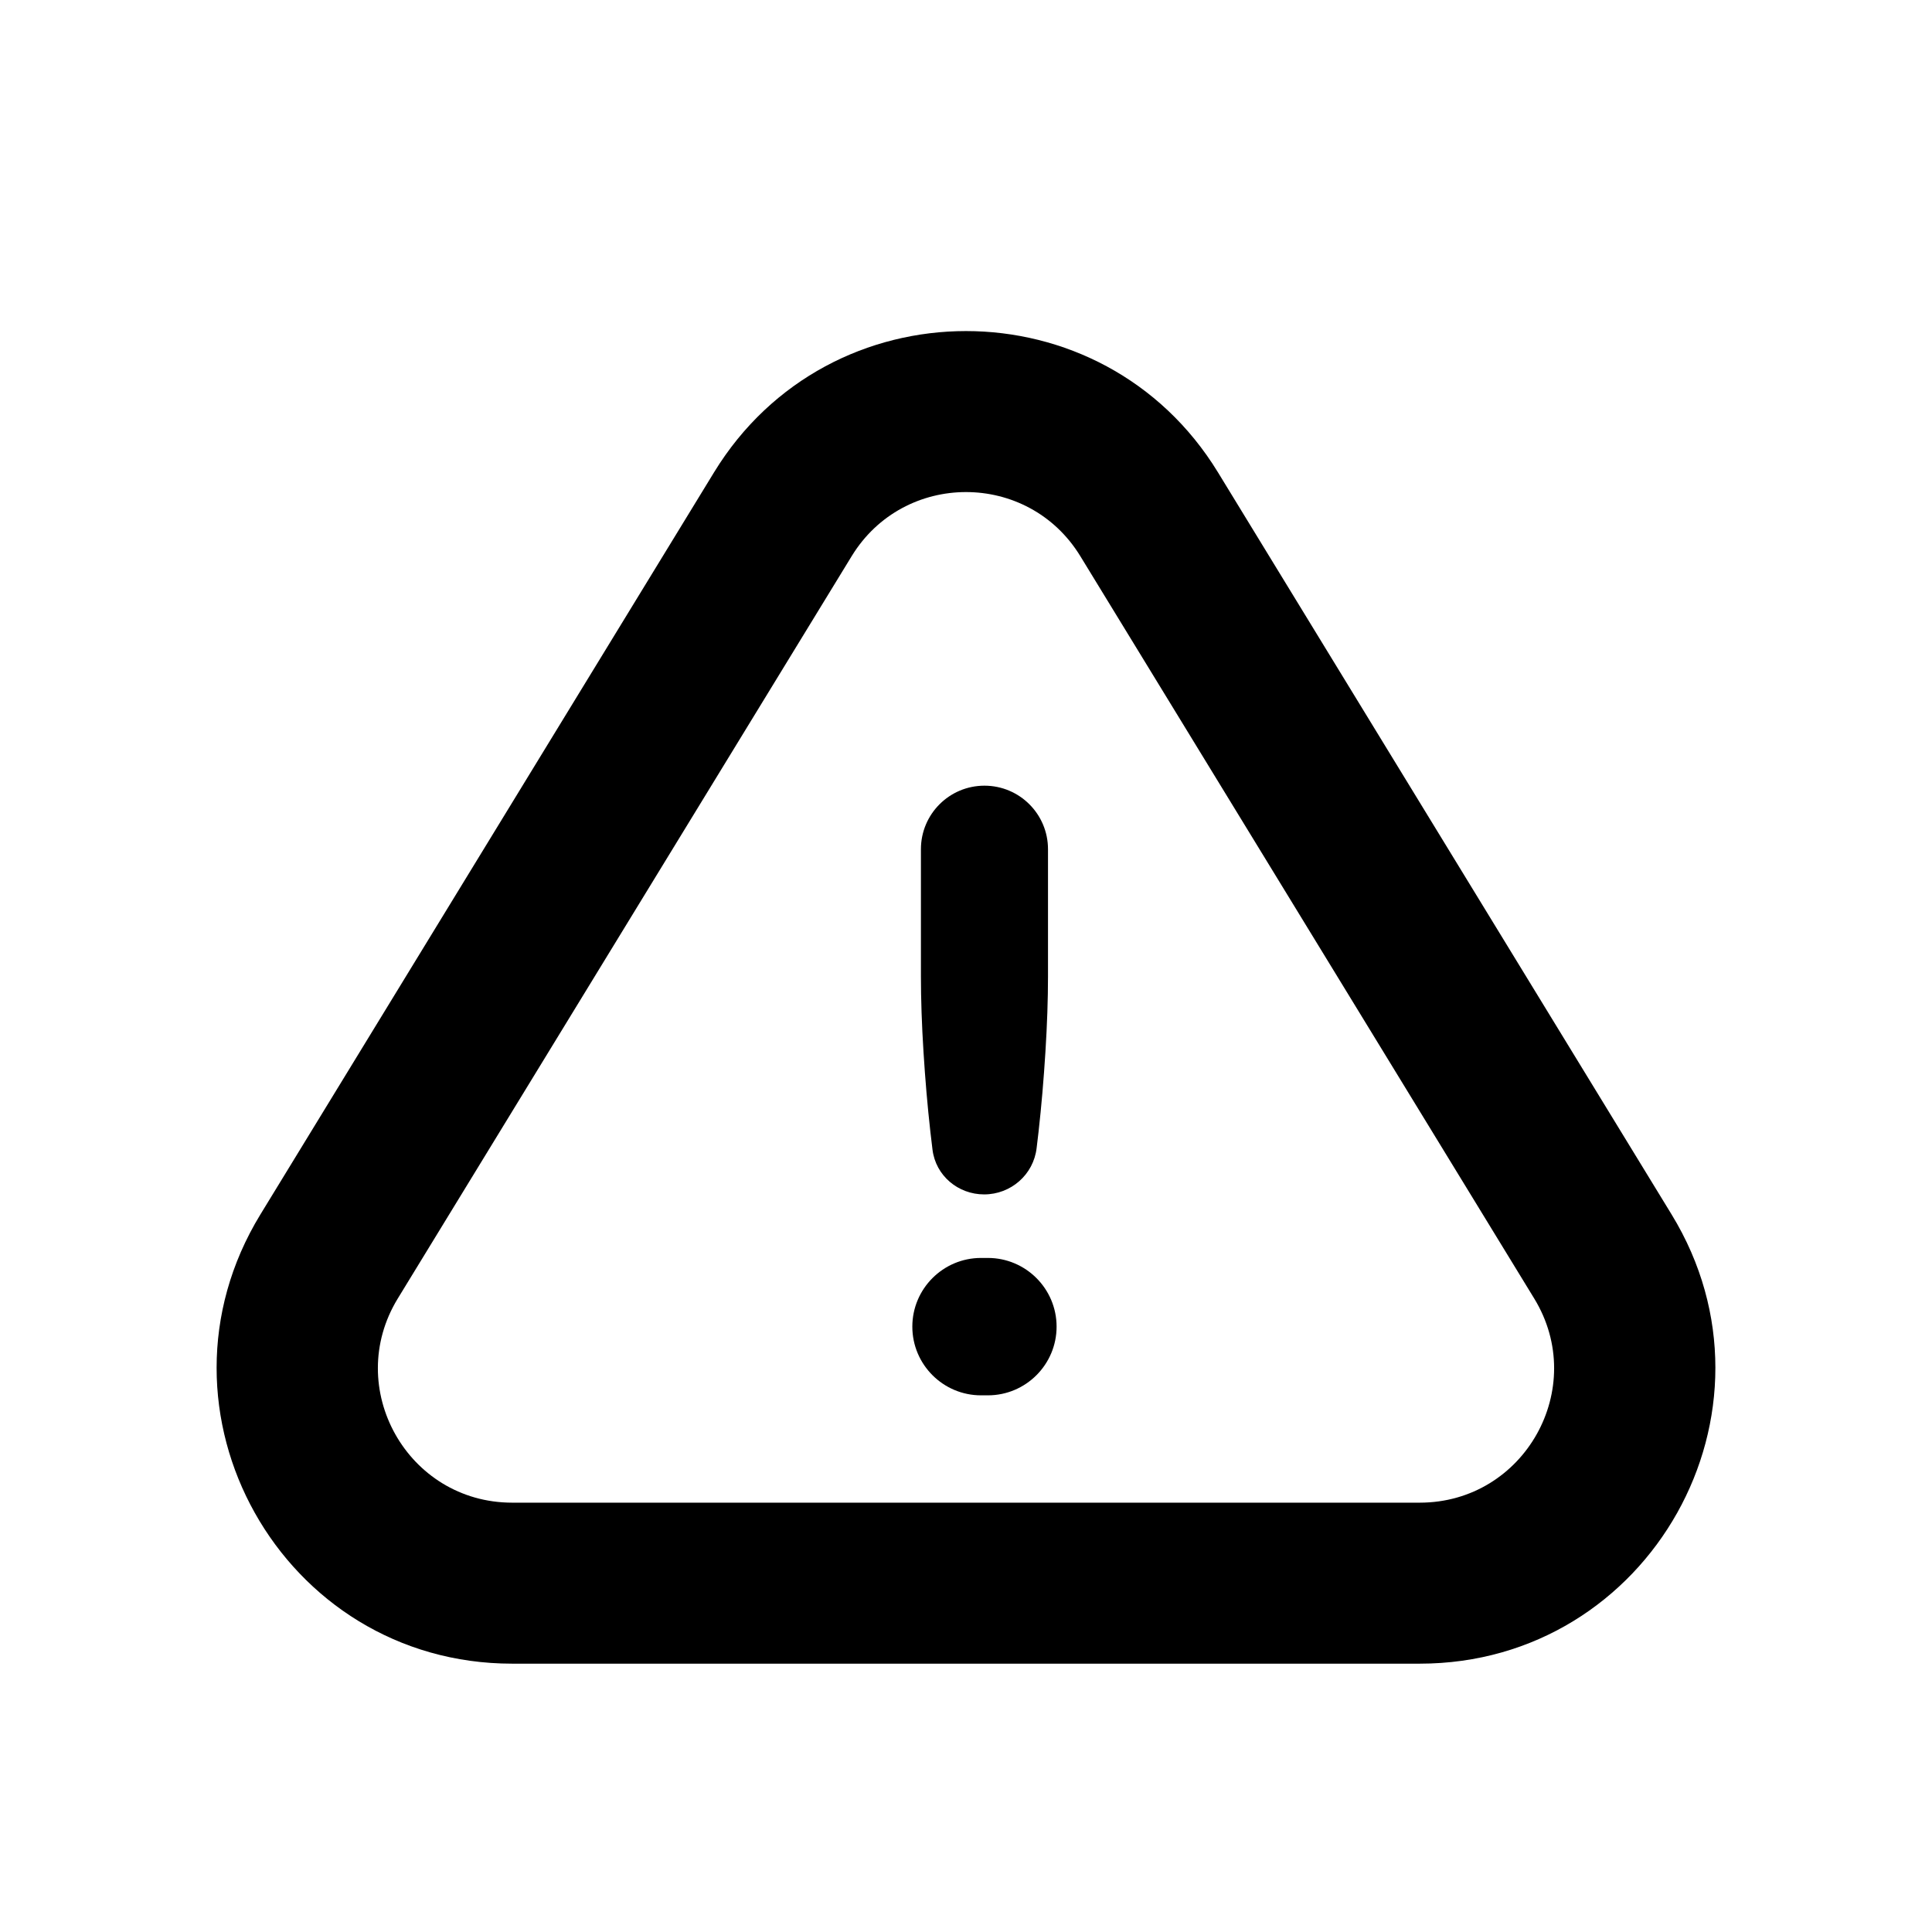
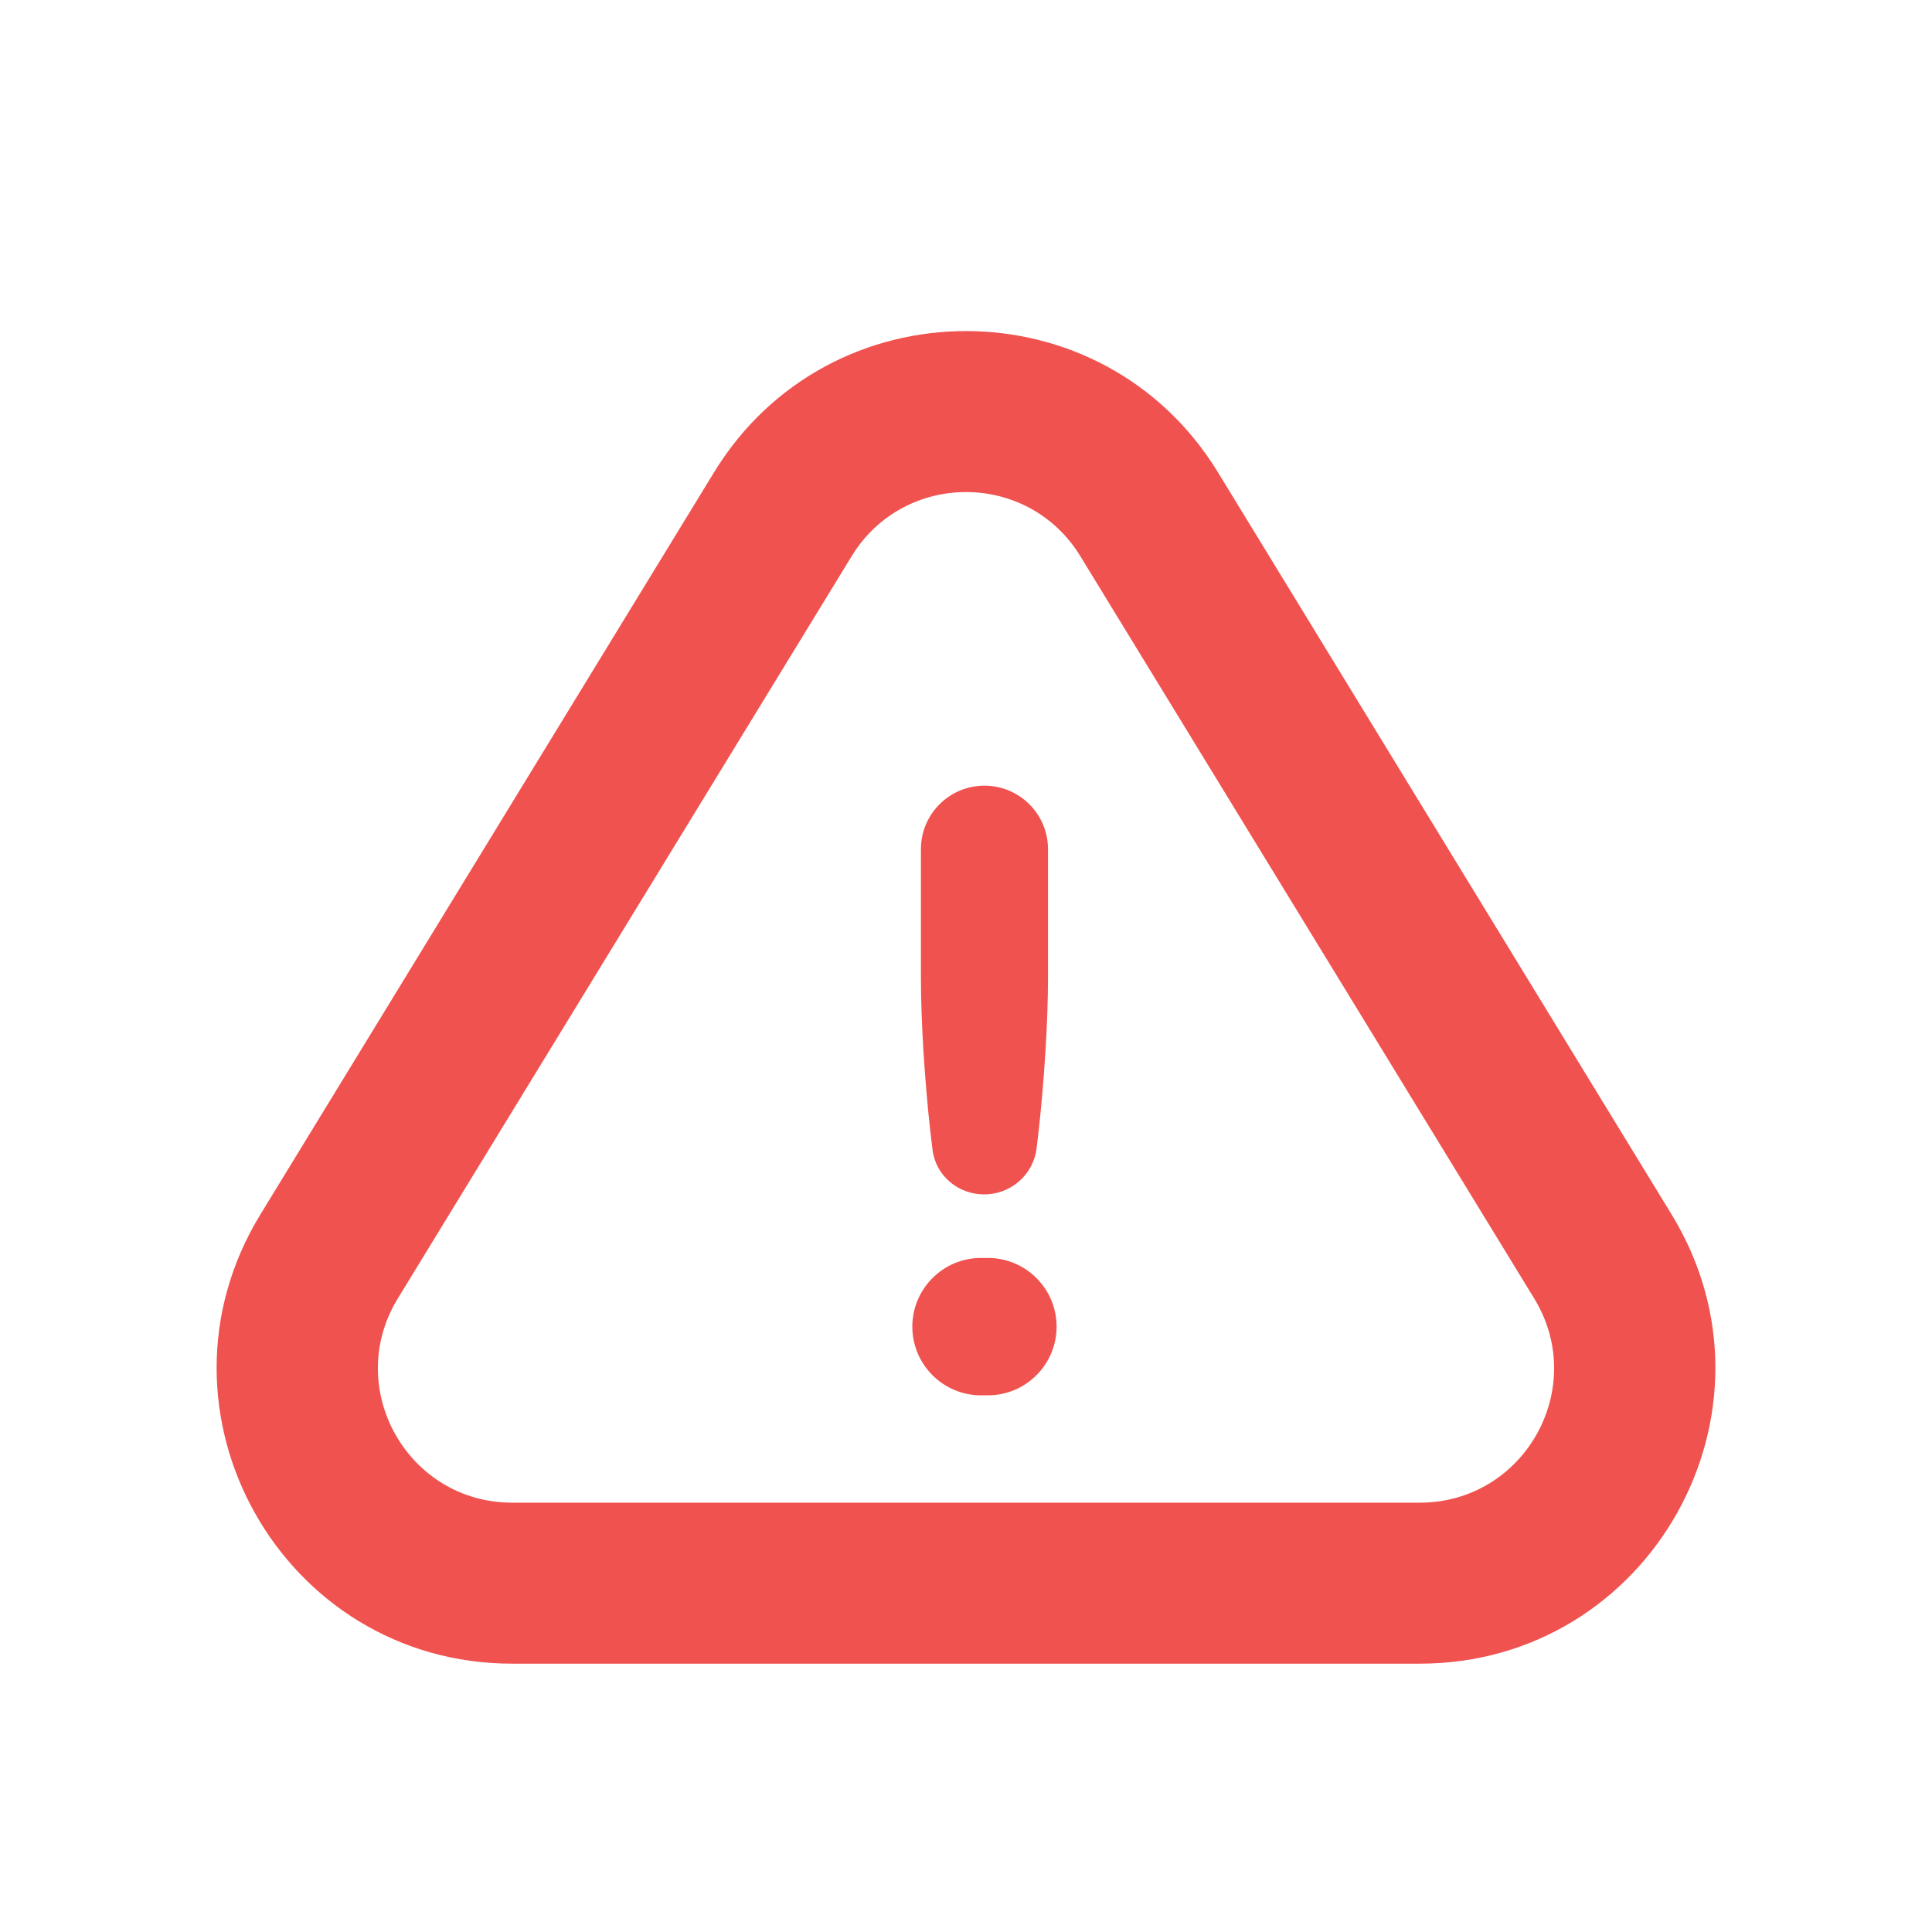
- <svg xmlns="http://www.w3.org/2000/svg" width="18" height="18" viewBox="0 0 18 18" fill="none">
-   <path d="M6.653 4.4C7.726 2.646 10.274 2.646 11.347 4.4L15.574 11.315C16.694 13.148 15.375 15.5 13.227 15.5H4.772C2.625 15.5 1.306 13.148 2.426 11.315L6.653 4.4ZM10.066 5.183C9.579 4.385 8.421 4.385 7.934 5.183L3.706 12.098C3.197 12.931 3.796 14 4.772 14H13.227C14.204 14 14.803 12.931 14.294 12.098L10.066 5.183Z" fill="currentColor" />
-   <path d="M9.169 11.128C8.926 11.128 8.718 10.953 8.688 10.712C8.681 10.658 8.675 10.602 8.668 10.544C8.641 10.304 8.62 10.056 8.604 9.8C8.588 9.544 8.58 9.309 8.58 9.096V7.912C8.58 7.585 8.845 7.32 9.172 7.32C9.499 7.32 9.764 7.585 9.764 7.912V9.096C9.764 9.309 9.756 9.544 9.74 9.8C9.724 10.056 9.703 10.304 9.676 10.544C9.67 10.597 9.664 10.647 9.658 10.696C9.629 10.944 9.418 11.128 9.169 11.128ZM9.14 13C8.787 13 8.5 12.713 8.5 12.36C8.5 12.007 8.787 11.72 9.14 11.72H9.204C9.557 11.72 9.844 12.007 9.844 12.36C9.844 12.713 9.557 13 9.204 13H9.14Z" fill="currentColor" />
+ <svg xmlns="http://www.w3.org/2000/svg" width="18" height="18" viewBox="0 0 18 18" fill="#f0524f">
+   <path d="M6.653 4.4C7.726 2.646 10.274 2.646 11.347 4.4L15.574 11.315C16.694 13.148 15.375 15.5 13.227 15.5H4.772C2.625 15.5 1.306 13.148 2.426 11.315L6.653 4.4ZM10.066 5.183C9.579 4.385 8.421 4.385 7.934 5.183L3.706 12.098C3.197 12.931 3.796 14 4.772 14H13.227C14.204 14 14.803 12.931 14.294 12.098L10.066 5.183Z" fill="#f0524f" />
+   <path d="M9.169 11.128C8.926 11.128 8.718 10.953 8.688 10.712C8.681 10.658 8.675 10.602 8.668 10.544C8.641 10.304 8.62 10.056 8.604 9.8C8.588 9.544 8.58 9.309 8.58 9.096V7.912C8.58 7.585 8.845 7.32 9.172 7.32C9.499 7.32 9.764 7.585 9.764 7.912V9.096C9.764 9.309 9.756 9.544 9.74 9.8C9.724 10.056 9.703 10.304 9.676 10.544C9.67 10.597 9.664 10.647 9.658 10.696C9.629 10.944 9.418 11.128 9.169 11.128ZM9.14 13C8.787 13 8.5 12.713 8.5 12.36C8.5 12.007 8.787 11.72 9.14 11.72H9.204C9.557 11.72 9.844 12.007 9.844 12.36C9.844 12.713 9.557 13 9.204 13H9.14Z" fill="#f0524f" />
</svg>
